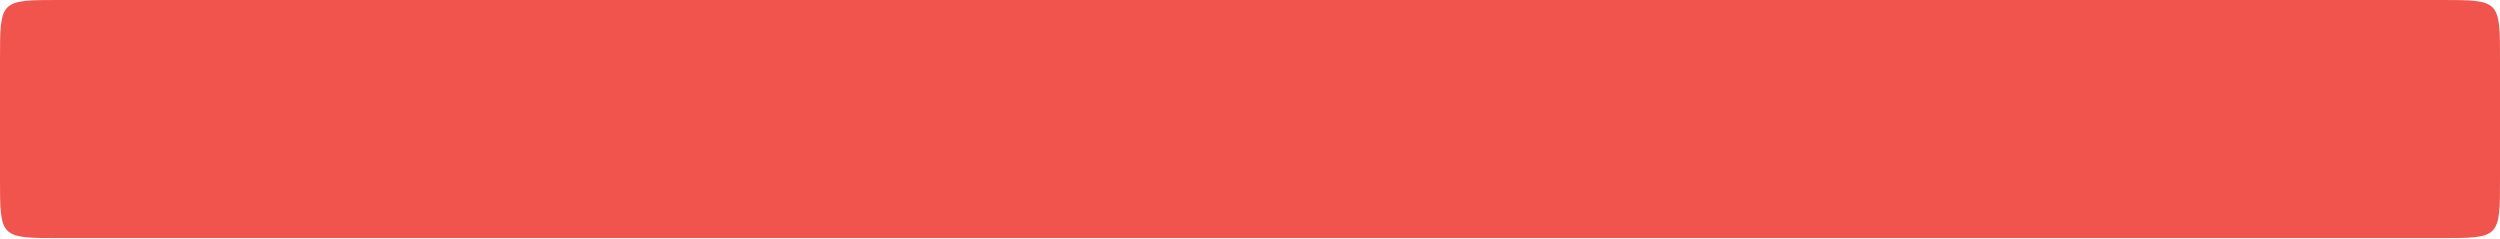
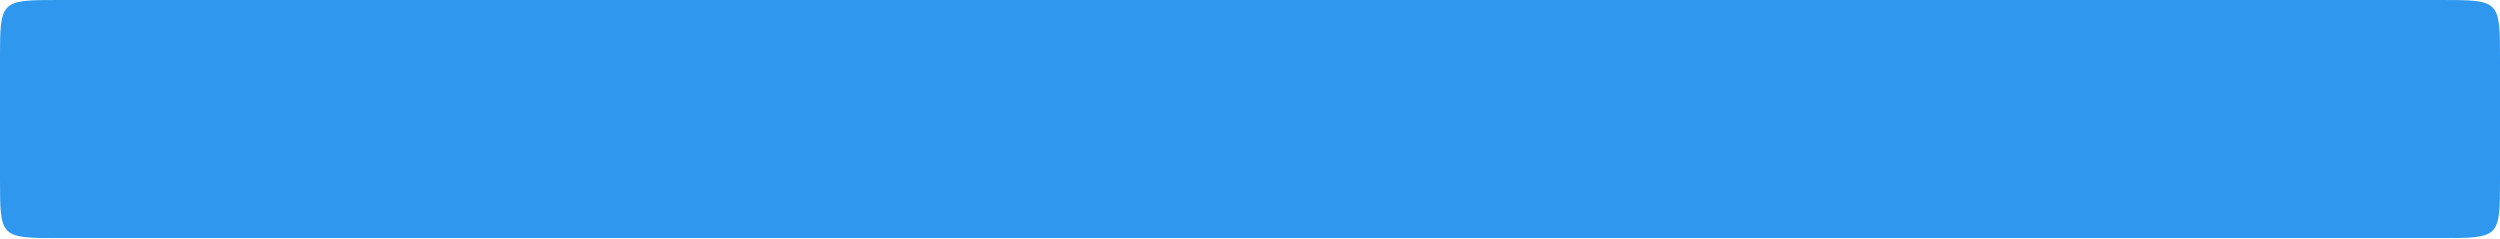
<svg xmlns="http://www.w3.org/2000/svg" width="42" height="4">
  <g transform="translate(0,-1048.362)">
-     <path d="m 1,1048.362 40,0 c 1,0 1,0 1,1 l 0,2 c 0,1 0,1 -1,1 l -40,0 c -1,0 -1,0 -1,-1 l 0,-2 c 0,-1 0,-1 1,-1 z" fill="#f0544c" />
+     <path d="m 1,1048.362 40,0 c 1,0 1,0 1,1 l 0,2 c 0,1 0,1 -1,1 l -40,0 c -1,0 -1,0 -1,-1 l 0,-2 c 0,-1 0,-1 1,-1 z" fill="#2f98ee" />
  </g>
</svg>
